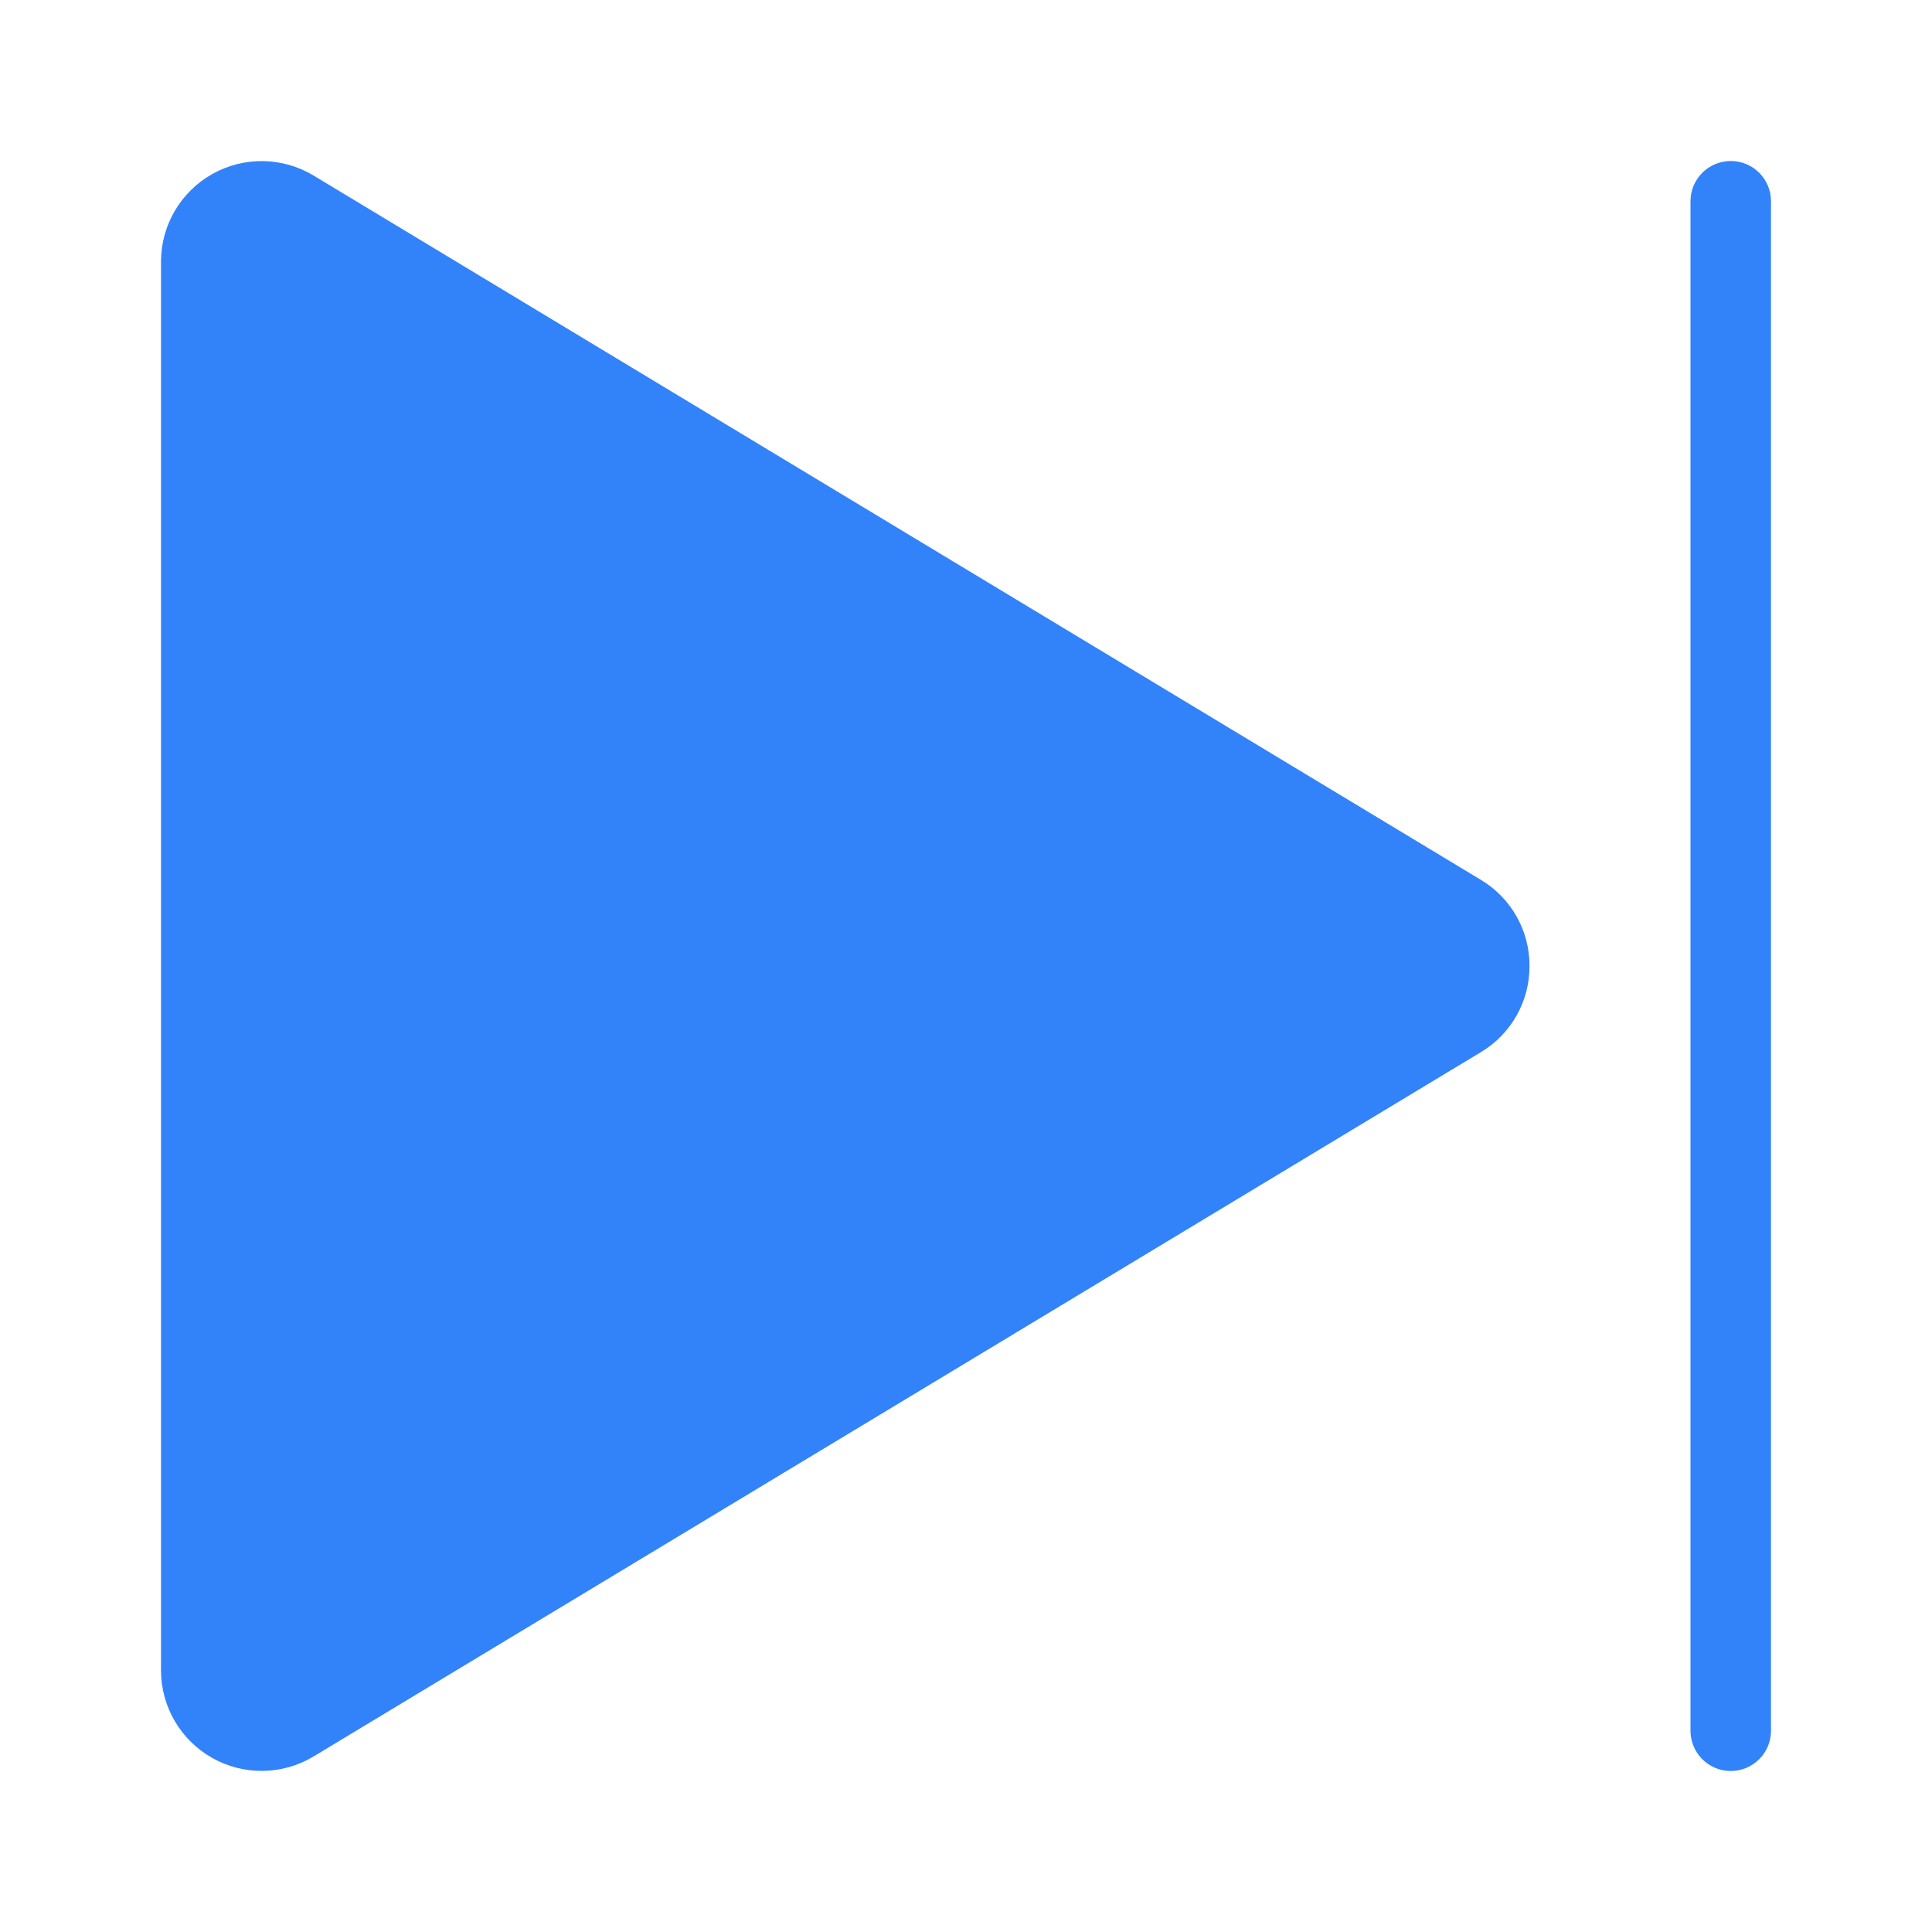
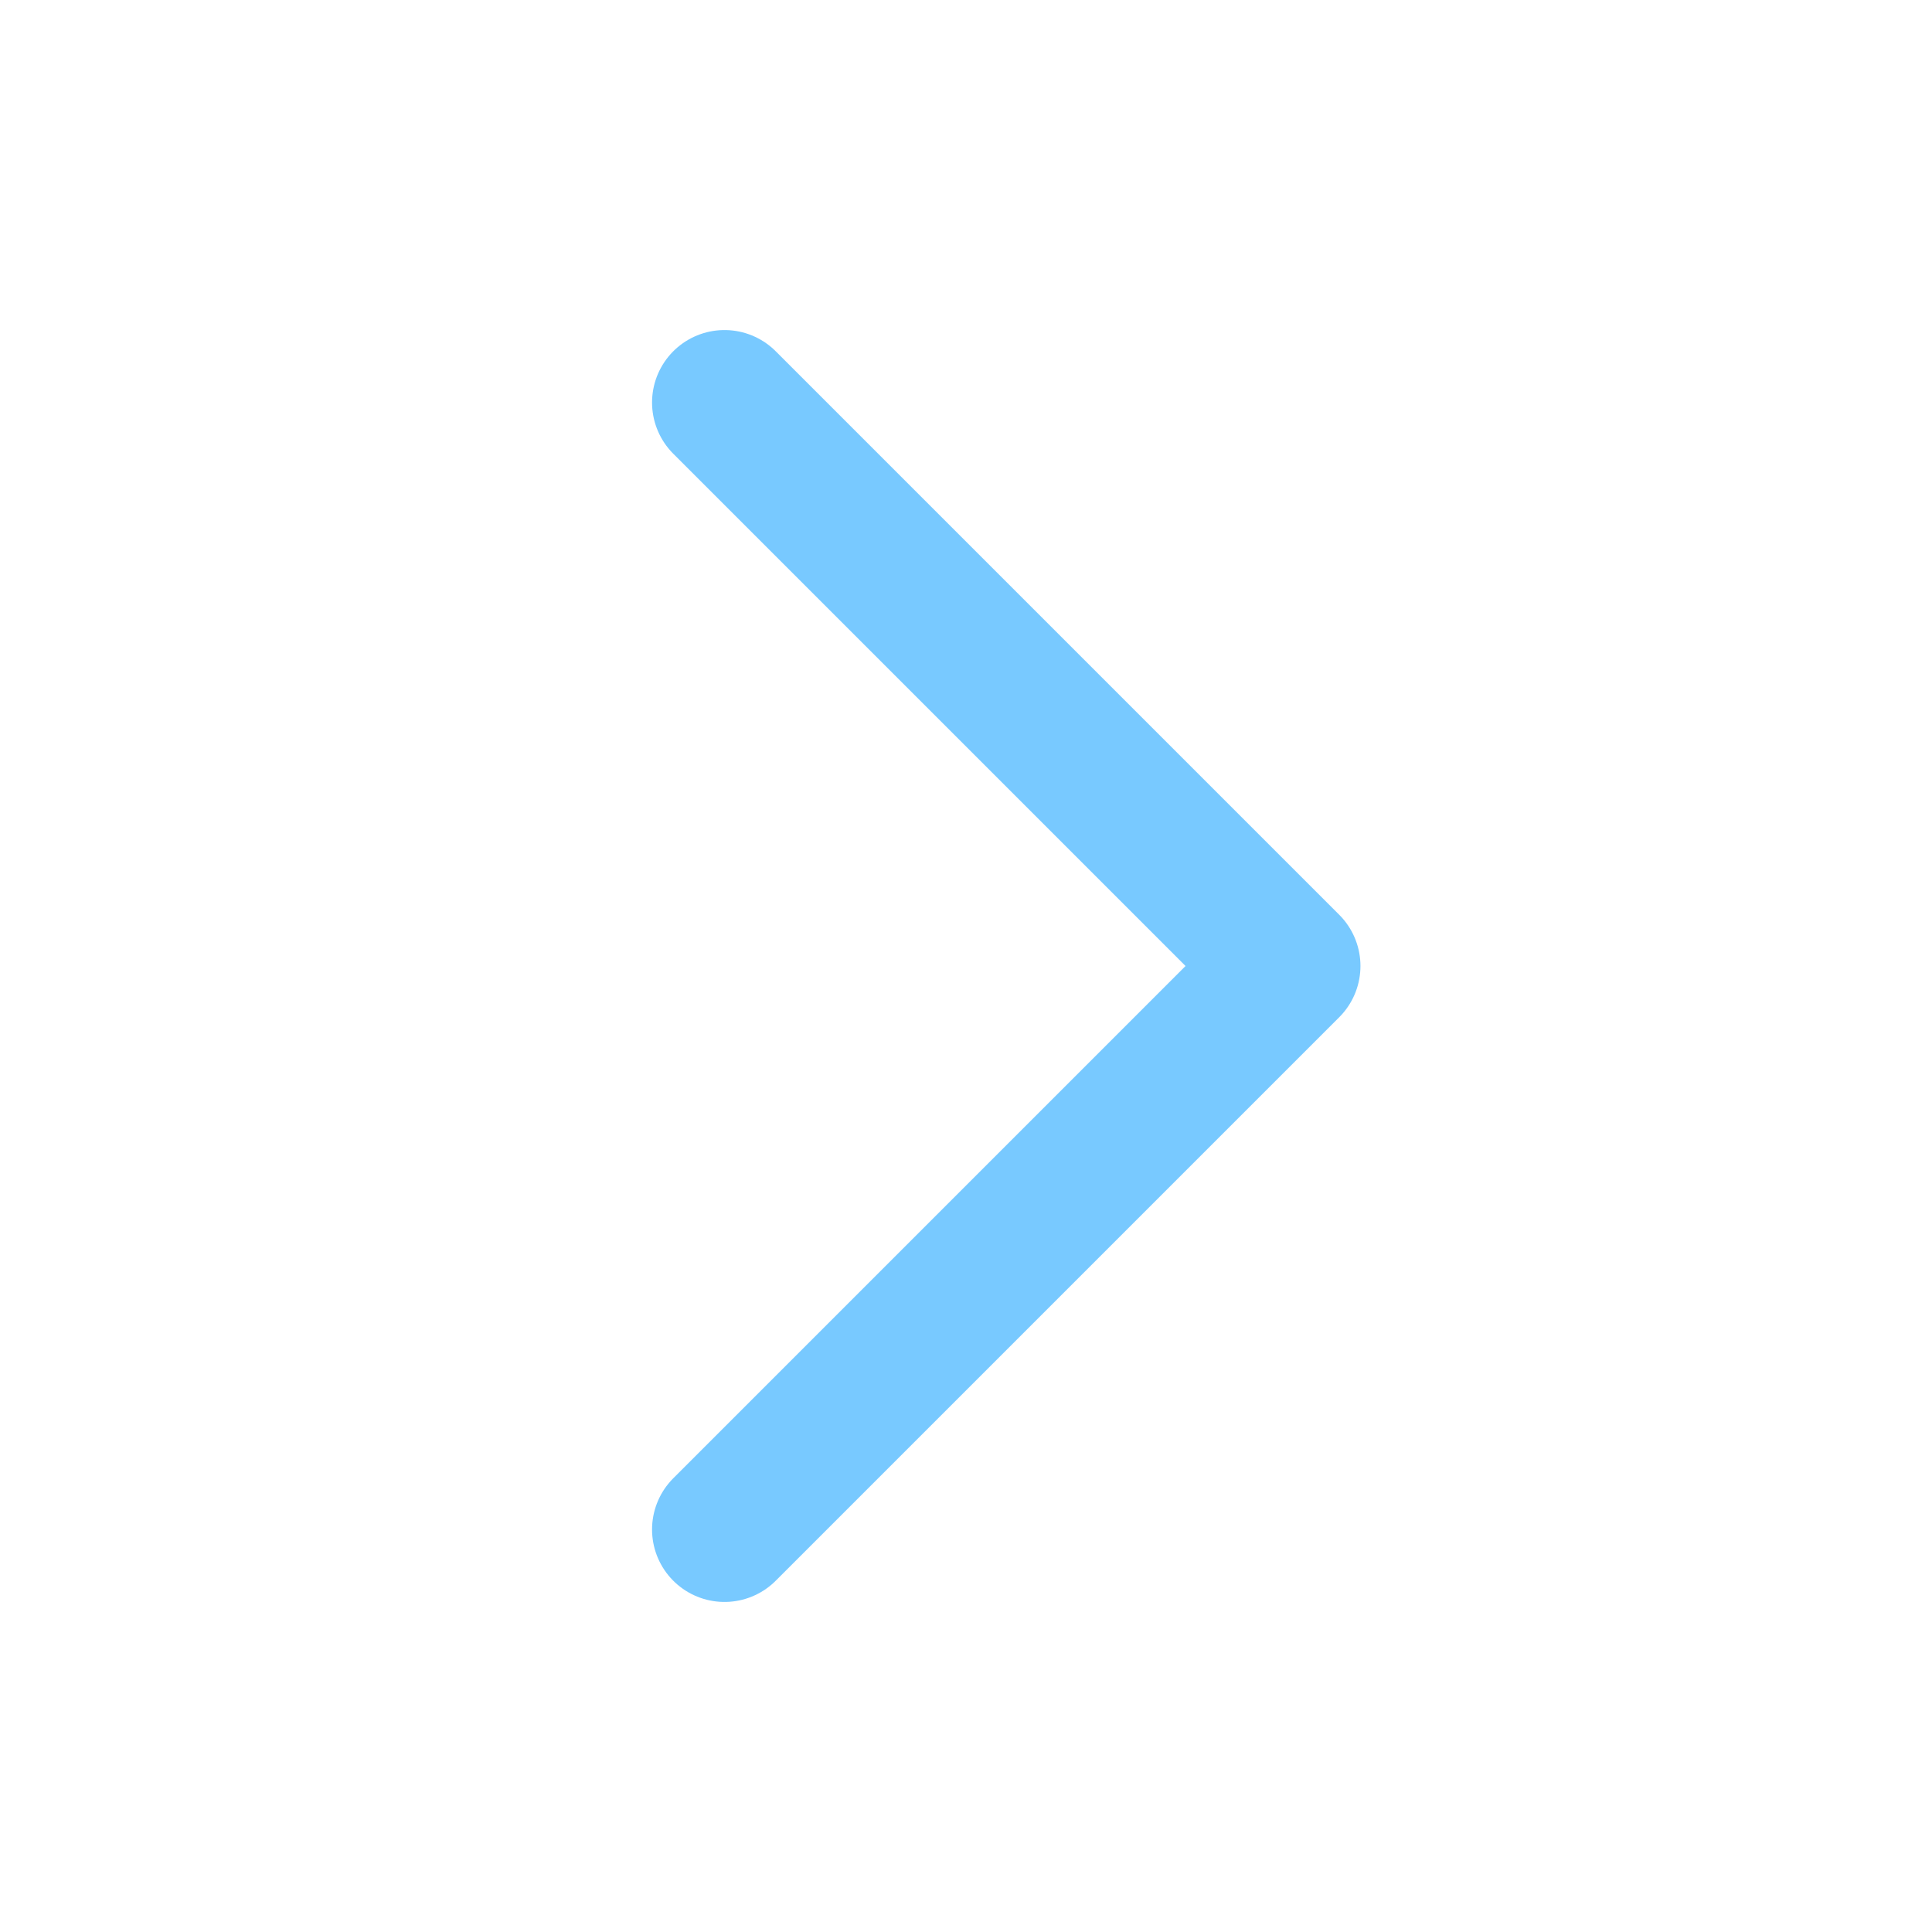
- <svg xmlns="http://www.w3.org/2000/svg" t="1684219323426" class="icon" viewBox="0 0 1024 1024" version="1.1" p-id="3876" width="32" height="32">
-   <path d="M810.667 512a52.92 52.92 0 0 1-25.78 45.667l-618.667 373.28a53.333 53.333 0 0 1-80.887-45.667V138.72a53.333 53.333 0 0 1 80.887-45.667l618.667 373.28A52.92 52.92 0 0 1 810.667 512z m128 405.333V106.667a21.333 21.333 0 0 0-42.667 0v810.667a21.333 21.333 0 0 0 42.667 0z" fill="#3282FA" p-id="3877" />
+ <svg xmlns="http://www.w3.org/2000/svg" width="24" height="24" viewBox="0 0 24 24">
+   <path d="m9 5 7 7-7 7" fill="none" stroke="#78C9FF" stroke-width="1.8" stroke-linecap="round" stroke-linejoin="round" />
</svg>
